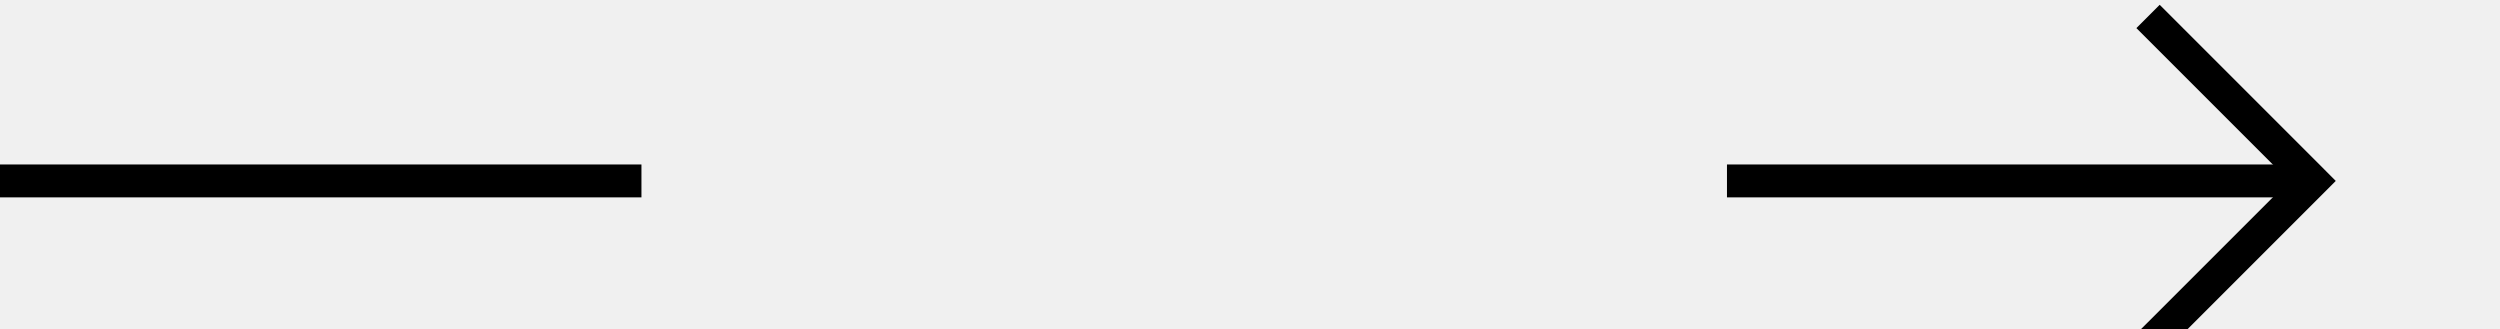
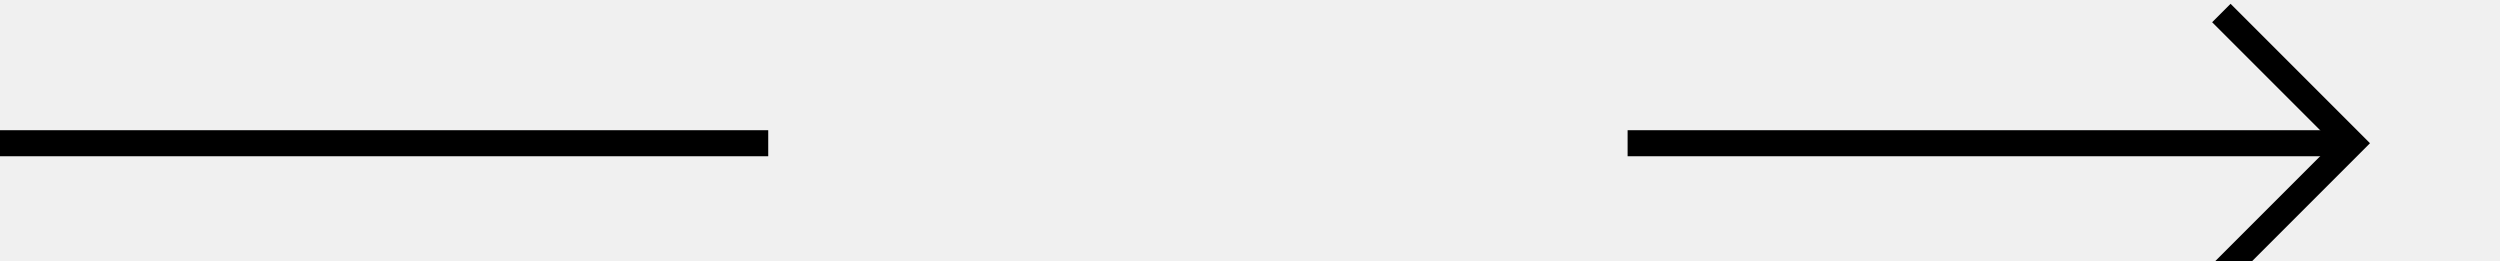
- <svg xmlns="http://www.w3.org/2000/svg" version="1.1" width="76px" height="10px" preserveAspectRatio="xMinYMid meet" viewBox="1452 298 76 8">
+ <svg xmlns="http://www.w3.org/2000/svg" version="1.1" width="96px" height="10px" preserveAspectRatio="xMinYMid meet" viewBox="1623 168 96 8">
  <defs>
-     <mask fill="white" id="Clip485">
-       <path d="M 1471.5 289  L 1504.5 289  L 1504.5 314  L 1471.5 314  Z M 1452 289  L 1532 289  L 1532 314  L 1452 314  Z " fill-rule="evenodd" />
+     <mask fill="white" id="Clip532">
+       <path d="M 1652.5 159  L 1685.5 159  L 1685.5 184  L 1652.5 184  Z M 1623 159  L 1723 159  L 1723 184  L 1623 184  Z " fill-rule="evenodd" />
    </mask>
  </defs>
-   <path d="M 1471.5 302.5  L 1452 302.5  M 1504.5 302.5  L 1522 302.5  " stroke-width="1" stroke-dasharray="0" stroke="rgba(0, 0, 0, 1)" fill="none" class="stroke" />
-   <path d="M 1516.946 297.854  L 1521.593 302.5  L 1516.946 307.146  L 1517.654 307.854  L 1522.654 302.854  L 1523.007 302.5  L 1522.654 302.146  L 1517.654 297.146  L 1516.946 297.854  Z " fill-rule="nonzero" fill="rgba(0, 0, 0, 1)" stroke="none" class="fill" mask="url(#Clip485)" />
+   <path d="M 1652.5 172.5  L 1623 172.5  M 1685.5 172.5  L 1713 172.5  " stroke-width="1" stroke-dasharray="0" stroke="rgba(0, 0, 0, 1)" fill="none" class="stroke" />
+   <path d="M 1707.946 167.854  L 1712.593 172.5  L 1707.946 177.146  L 1708.654 177.854  L 1713.654 172.854  L 1714.007 172.5  L 1713.654 172.146  L 1708.654 167.146  L 1707.946 167.854  Z " fill-rule="nonzero" fill="rgba(0, 0, 0, 1)" stroke="none" class="fill" mask="url(#Clip532)" />
</svg>
